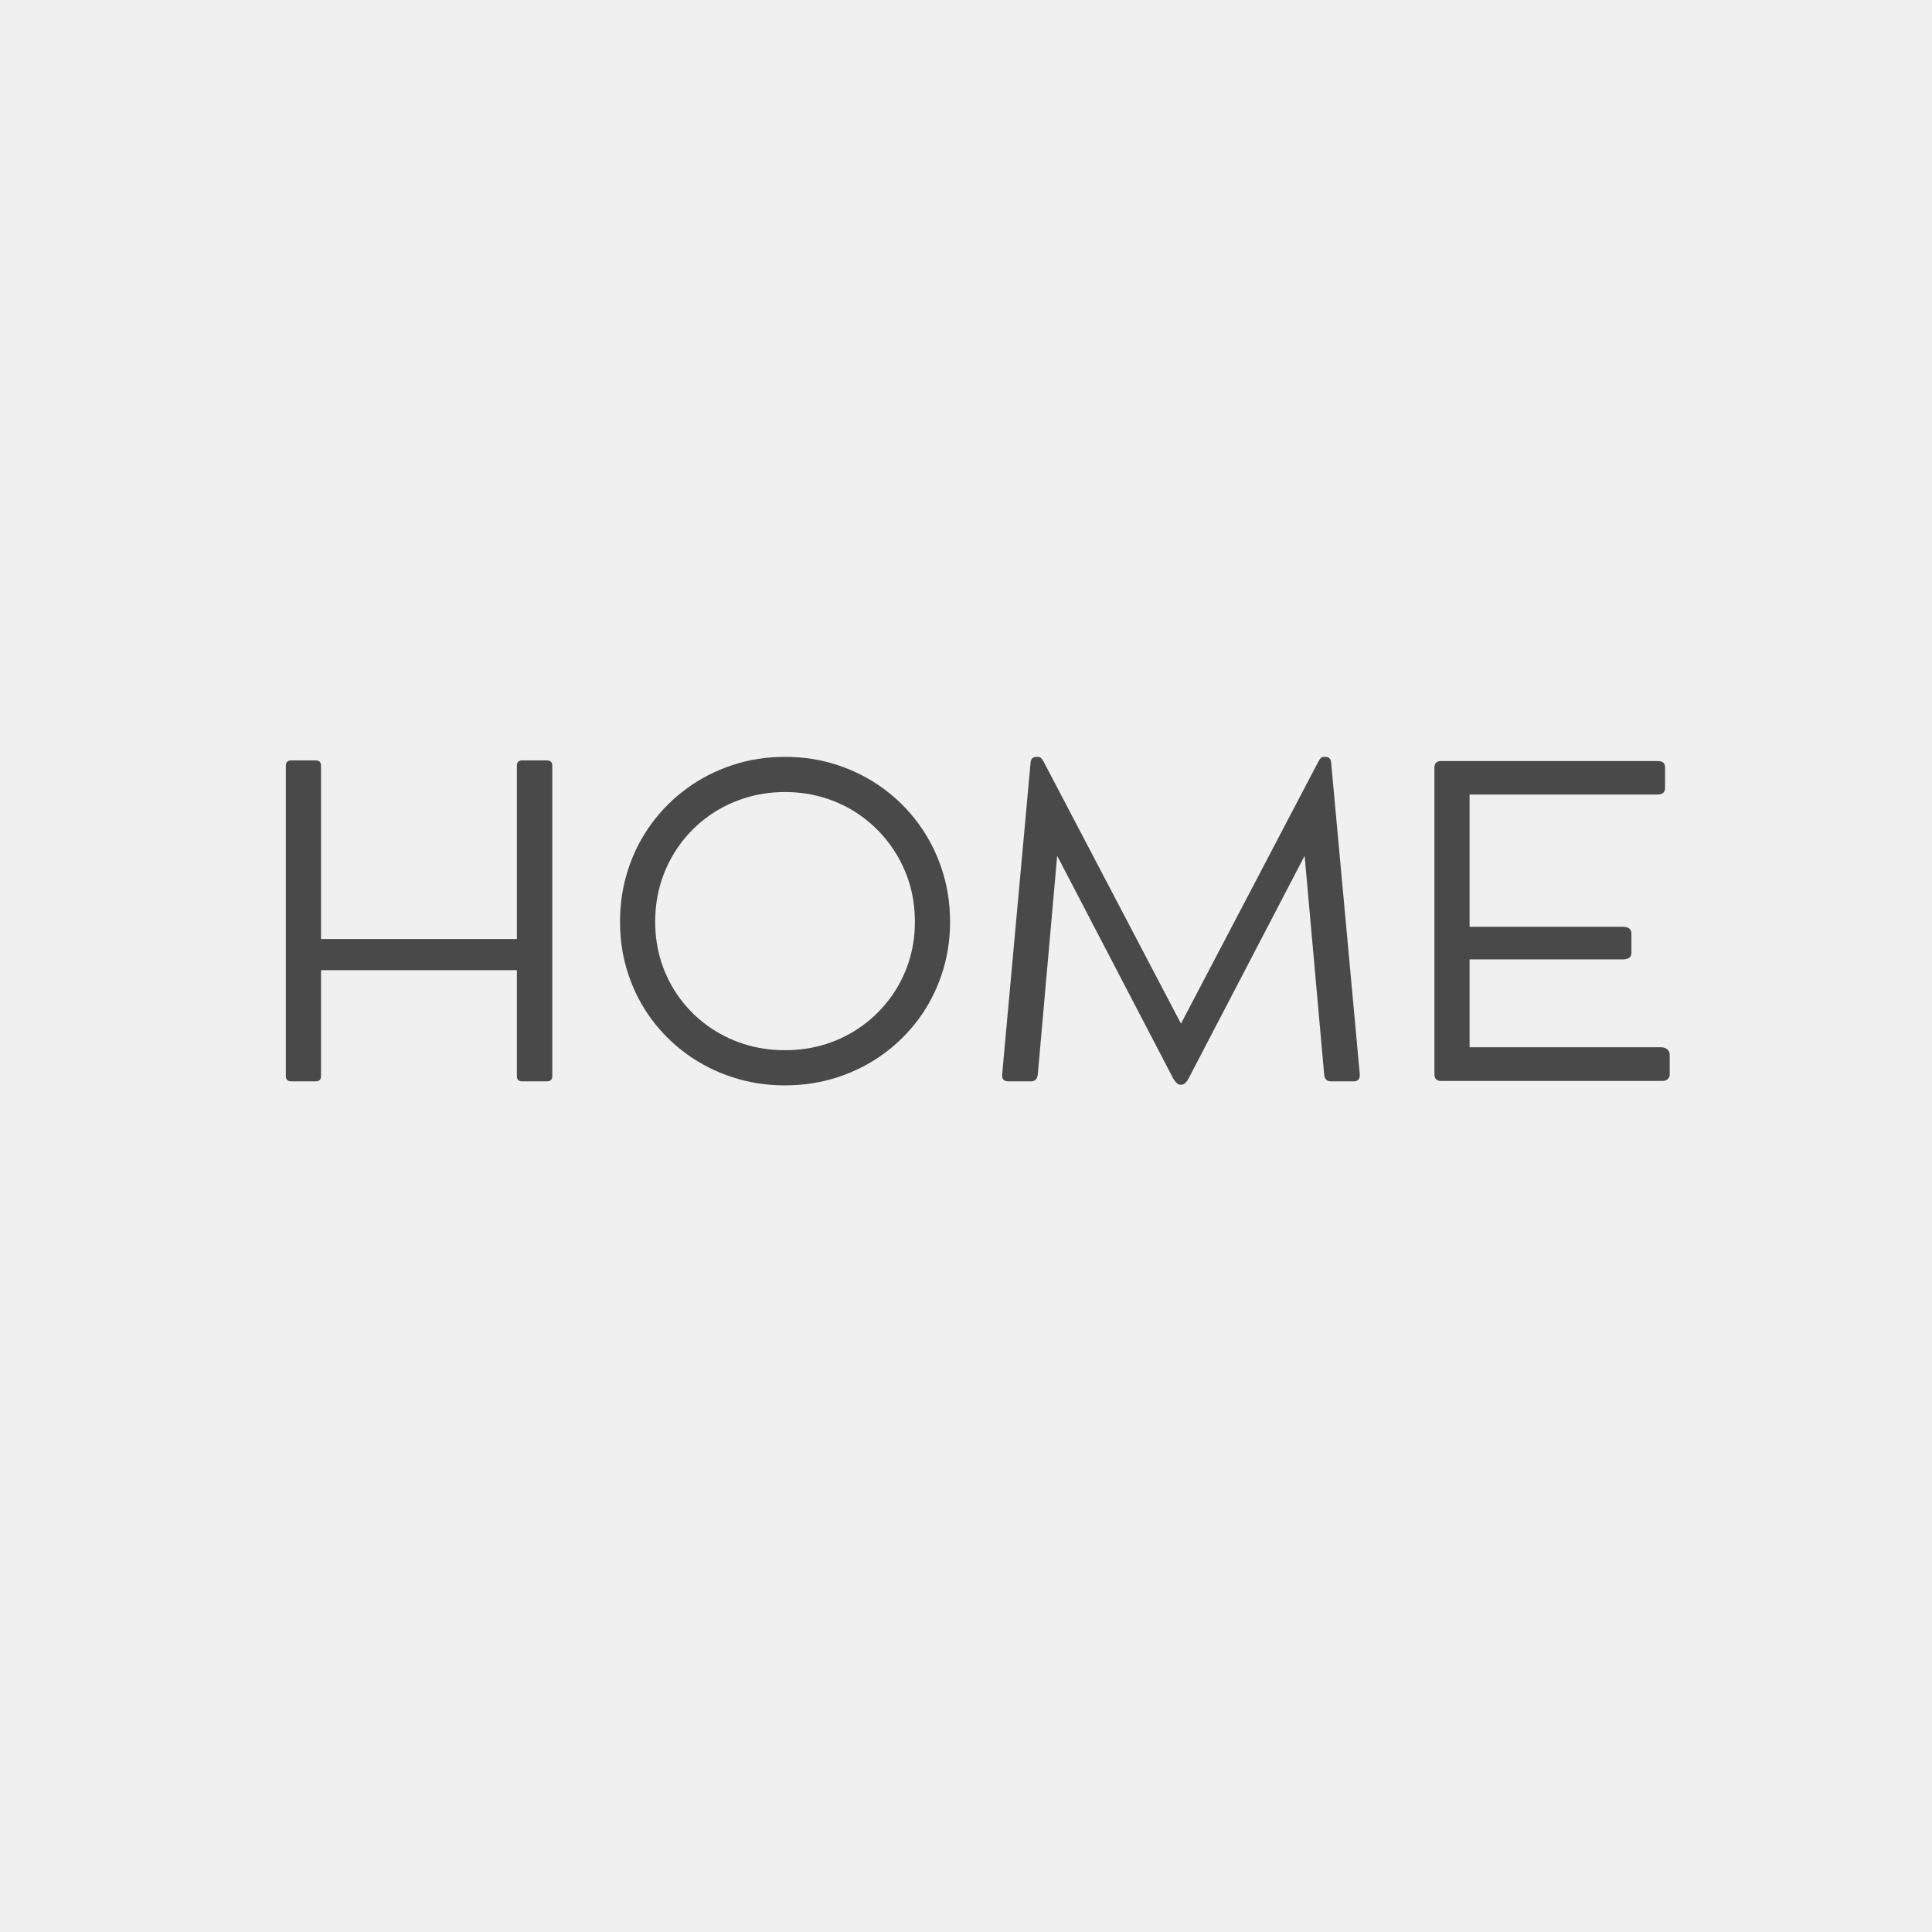
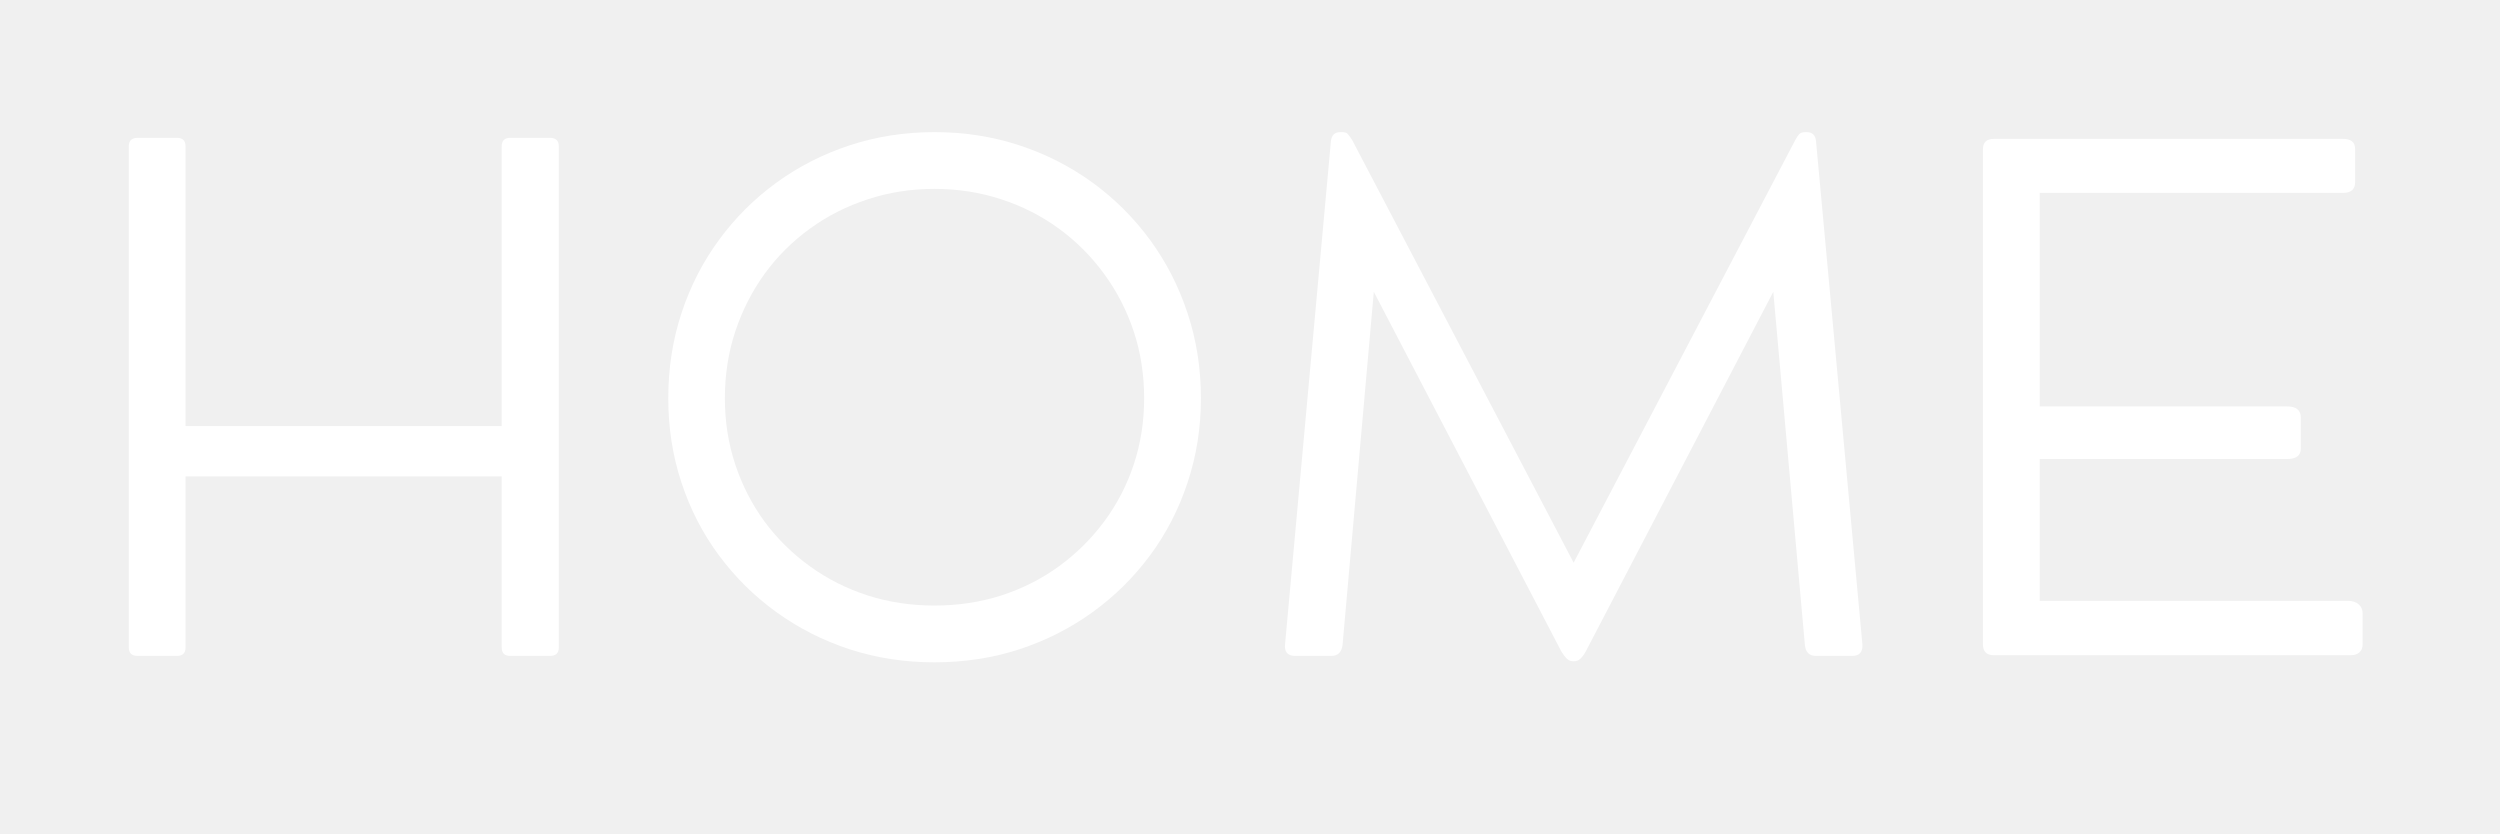
- <svg xmlns="http://www.w3.org/2000/svg" width="500" zoomAndPan="magnify" viewBox="0 0 375 375" height="500" preserveAspectRatio="xMidYMid meet" version="1.0">
+ <svg xmlns="http://www.w3.org/2000/svg" width="300" zoomAndPan="magnify" viewBox="0 0 224.88 75" height="100" preserveAspectRatio="xMidYMid meet" version="1.0">
  <defs>
    <g />
-     <clipPath id="7c3d0c4c31">
-       <path d="M 75 0.16 L 140 0.16 L 140 65 L 75 65 Z M 75 0.16 " clip-rule="nonzero" />
-     </clipPath>
-     <clipPath id="7bddc202d2">
-       <path d="M 149 0.16 L 220 0.16 L 220 65 L 149 65 Z M 149 0.16 " clip-rule="nonzero" />
-     </clipPath>
-     <clipPath id="e8c2b5c9d2">
-       <rect x="0" width="285" y="0" height="81" />
-     </clipPath>
  </defs>
-   <g transform="matrix(1, 0, 0, 1, 45, 146)">
-     <g clip-path="url(#e8c2b5c9d2)">
-       <g fill="#4a494a" fill-opacity="1">
-         <g transform="translate(1.697791, 63.81204)">
-           <g>
-             <path d="M 59.438 -62.219 C 60.145 -62.219 60.5 -61.875 60.5 -61.188 L 60.5 -0.938 C 60.5 -0.258 60.145 0.078 59.438 0.078 L 54.656 0.078 C 53.969 0.078 53.625 -0.258 53.625 -0.938 L 53.625 -21.5 L 15.609 -21.5 L 15.609 -0.938 C 15.609 -0.258 15.27 0.078 14.594 0.078 L 9.859 0.078 C 9.141 0.078 8.781 -0.258 8.781 -0.938 L 8.781 -61.188 C 8.781 -61.875 9.141 -62.219 9.859 -62.219 L 14.594 -62.219 C 15.27 -62.219 15.609 -61.875 15.609 -61.188 L 15.609 -27.547 L 53.625 -27.547 L 53.625 -61.188 C 53.625 -61.875 53.969 -62.219 54.656 -62.219 Z M 59.438 -62.219 " />
-           </g>
-         </g>
+   <g fill="#ffffff" fill-opacity="1">
+     <g transform="translate(4.952044, 58.96876)">
+       <g>
+         <path d="M 44.484 -46.562 C 45.016 -46.562 45.281 -46.305 45.281 -45.797 L 45.281 -0.703 C 45.281 -0.191 45.016 0.062 44.484 0.062 L 40.906 0.062 C 40.395 0.062 40.141 -0.191 40.141 -0.703 L 40.141 -16.094 L 11.688 -16.094 L 11.688 -0.703 C 11.688 -0.191 11.43 0.062 10.922 0.062 L 7.375 0.062 C 6.844 0.062 6.578 -0.191 6.578 -0.703 L 6.578 -45.797 C 6.578 -46.305 6.844 -46.562 7.375 -46.562 L 10.922 -46.562 C 11.43 -46.562 11.688 -46.305 11.688 -45.797 L 11.688 -20.625 L 40.141 -20.625 L 40.141 -45.797 C 40.141 -46.305 40.395 -46.562 40.906 -46.562 Z M 44.484 -46.562 " />
      </g>
-       <g clip-path="url(#7c3d0c4c31)">
-         <g fill="#4a494a" fill-opacity="1">
-           <g transform="translate(70.97088, 63.81204)">
-             <g>
-               <path d="M 4.375 -30.906 C 4.375 -34.5 4.906 -37.906 5.969 -41.125 C 7.031 -44.344 8.535 -47.281 10.484 -49.938 C 12.43 -52.594 14.734 -54.883 17.391 -56.812 C 20.047 -58.75 22.984 -60.25 26.203 -61.312 C 29.422 -62.375 32.812 -62.906 36.375 -62.906 C 39.977 -62.906 43.383 -62.375 46.594 -61.312 C 49.812 -60.25 52.75 -58.75 55.406 -56.812 C 58.062 -54.883 60.363 -52.594 62.312 -49.938 C 64.258 -47.281 65.766 -44.344 66.828 -41.125 C 67.898 -37.906 68.438 -34.5 68.438 -30.906 C 68.438 -27.332 67.898 -23.941 66.828 -20.734 C 65.766 -17.535 64.258 -14.617 62.312 -11.984 C 60.363 -9.359 58.062 -7.086 55.406 -5.172 C 52.75 -3.254 49.812 -1.77 46.594 -0.719 C 43.383 0.332 39.977 0.859 36.375 0.859 C 32.812 0.859 29.422 0.332 26.203 -0.719 C 22.984 -1.77 20.047 -3.254 17.391 -5.172 C 14.734 -7.086 12.43 -9.359 10.484 -11.984 C 8.535 -14.617 7.031 -17.535 5.969 -20.734 C 4.906 -23.941 4.375 -27.332 4.375 -30.906 Z M 11.203 -30.906 C 11.203 -28.094 11.613 -25.43 12.438 -22.922 C 13.27 -20.422 14.445 -18.133 15.969 -16.062 C 17.5 -13.988 19.312 -12.195 21.406 -10.688 C 23.508 -9.176 25.828 -8.008 28.359 -7.188 C 30.898 -6.375 33.57 -5.969 36.375 -5.969 C 39.219 -5.969 41.906 -6.375 44.438 -7.188 C 46.969 -8.008 49.273 -9.176 51.359 -10.688 C 53.441 -12.195 55.254 -13.988 56.797 -16.062 C 58.336 -18.133 59.523 -20.422 60.359 -22.922 C 61.191 -25.43 61.609 -28.094 61.609 -30.906 C 61.609 -33.738 61.191 -36.414 60.359 -38.938 C 59.523 -41.457 58.336 -43.766 56.797 -45.859 C 55.254 -47.961 53.441 -49.773 51.359 -51.297 C 49.273 -52.828 46.969 -54.004 44.438 -54.828 C 41.906 -55.66 39.219 -56.078 36.375 -56.078 C 33.57 -56.078 30.898 -55.66 28.359 -54.828 C 25.828 -54.004 23.508 -52.828 21.406 -51.297 C 19.312 -49.773 17.5 -47.961 15.969 -45.859 C 14.445 -43.766 13.27 -41.457 12.438 -38.938 C 11.613 -36.414 11.203 -33.738 11.203 -30.906 Z M 11.203 -30.906 " />
-             </g>
-           </g>
-         </g>
+     </g>
+   </g>
+   <g fill="#ffffff" fill-opacity="1">
+     <g transform="translate(56.80362, 58.96876)">
+       <g>
+         <path d="M 3.281 -23.125 C 3.281 -25.82 3.676 -28.375 4.469 -30.781 C 5.258 -33.188 6.383 -35.383 7.844 -37.375 C 9.301 -39.363 11.023 -41.082 13.016 -42.531 C 15.004 -43.977 17.203 -45.098 19.609 -45.891 C 22.016 -46.68 24.555 -47.078 27.234 -47.078 C 29.922 -47.078 32.469 -46.68 34.875 -45.891 C 37.281 -45.098 39.477 -43.977 41.469 -42.531 C 43.457 -41.082 45.18 -39.363 46.641 -37.375 C 48.098 -35.383 49.223 -33.188 50.016 -30.781 C 50.816 -28.375 51.219 -25.82 51.219 -23.125 C 51.219 -20.457 50.816 -17.926 50.016 -15.531 C 49.223 -13.133 48.098 -10.953 46.641 -8.984 C 45.18 -7.016 43.457 -5.312 41.469 -3.875 C 39.477 -2.438 37.281 -1.32 34.875 -0.531 C 32.469 0.25 29.922 0.641 27.234 0.641 C 24.555 0.641 22.016 0.25 19.609 -0.531 C 17.203 -1.32 15.004 -2.438 13.016 -3.875 C 11.023 -5.312 9.301 -7.016 7.844 -8.984 C 6.383 -10.953 5.258 -13.133 4.469 -15.531 C 3.676 -17.926 3.281 -20.457 3.281 -23.125 Z M 8.375 -23.125 C 8.375 -21.031 8.688 -19.039 9.312 -17.156 C 9.938 -15.281 10.816 -13.566 11.953 -12.016 C 13.098 -10.473 14.457 -9.133 16.031 -8 C 17.602 -6.863 19.336 -5.988 21.234 -5.375 C 23.129 -4.77 25.129 -4.469 27.234 -4.469 C 29.348 -4.469 31.352 -4.77 33.25 -5.375 C 35.145 -5.988 36.875 -6.863 38.438 -8 C 40 -9.133 41.352 -10.473 42.5 -12.016 C 43.656 -13.566 44.547 -15.281 45.172 -17.156 C 45.797 -19.039 46.109 -21.031 46.109 -23.125 C 46.109 -25.25 45.797 -27.254 45.172 -29.141 C 44.547 -31.023 43.656 -32.754 42.5 -34.328 C 41.352 -35.898 40 -37.254 38.438 -38.391 C 36.875 -39.535 35.145 -40.414 33.25 -41.031 C 31.352 -41.656 29.348 -41.969 27.234 -41.969 C 25.129 -41.969 23.129 -41.656 21.234 -41.031 C 19.336 -40.414 17.602 -39.535 16.031 -38.391 C 14.457 -37.254 13.098 -35.898 11.953 -34.328 C 10.816 -32.754 9.938 -31.023 9.312 -29.141 C 8.688 -27.254 8.375 -25.25 8.375 -23.125 Z M 8.375 -23.125 " />
      </g>
-       <g clip-path="url(#7bddc202d2)">
-         <g fill="#4a494a" fill-opacity="1">
-           <g transform="translate(143.7587, 63.81204)">
-             <g>
-               <path d="M 75.172 -1.344 C 75.254 -0.395 74.848 0.078 73.953 0.078 L 69.609 0.078 C 68.797 0.078 68.348 -0.352 68.266 -1.219 L 64.469 -43.703 L 41.906 -0.406 C 41.688 -0.031 41.473 0.25 41.266 0.438 C 41.055 0.633 40.789 0.734 40.469 0.734 L 40.422 0.734 C 40.129 0.734 39.879 0.633 39.672 0.438 C 39.461 0.25 39.238 -0.031 39 -0.406 L 16.438 -43.703 L 12.672 -1.219 C 12.566 -0.352 12.117 0.078 11.328 0.078 L 6.984 0.078 C 6.055 0.078 5.648 -0.395 5.766 -1.344 L 11.281 -61.844 C 11.363 -62.551 11.742 -62.906 12.422 -62.906 L 12.594 -62.906 C 12.945 -62.906 13.191 -62.82 13.328 -62.656 C 13.461 -62.5 13.625 -62.27 13.812 -61.969 L 40.469 -11.125 L 67.125 -61.969 C 67.289 -62.27 67.445 -62.5 67.594 -62.656 C 67.738 -62.82 67.988 -62.906 68.344 -62.906 L 68.469 -62.906 C 69.156 -62.906 69.535 -62.551 69.609 -61.844 Z M 75.172 -1.344 " />
-             </g>
-           </g>
-         </g>
+     </g>
+   </g>
+   <g fill="#ffffff" fill-opacity="1">
+     <g transform="translate(111.286, 58.96876)">
+       <g>
+         <path d="M 56.266 -1.016 C 56.328 -0.297 56.02 0.062 55.344 0.062 L 52.094 0.062 C 51.488 0.062 51.156 -0.266 51.094 -0.922 L 48.25 -32.703 L 31.359 -0.312 C 31.191 -0.02 31.031 0.191 30.875 0.328 C 30.727 0.473 30.531 0.547 30.281 0.547 L 30.25 0.547 C 30.031 0.547 29.844 0.473 29.688 0.328 C 29.539 0.191 29.375 -0.02 29.188 -0.312 L 12.297 -32.703 L 9.484 -0.922 C 9.398 -0.266 9.062 0.062 8.469 0.062 L 5.234 0.062 C 4.535 0.062 4.227 -0.297 4.312 -1.016 L 8.438 -46.281 C 8.5 -46.812 8.785 -47.078 9.297 -47.078 L 9.422 -47.078 C 9.691 -47.078 9.875 -47.016 9.969 -46.891 C 10.07 -46.773 10.195 -46.602 10.344 -46.375 L 30.281 -8.328 L 50.234 -46.375 C 50.359 -46.602 50.473 -46.773 50.578 -46.891 C 50.691 -47.016 50.883 -47.078 51.156 -47.078 L 51.25 -47.078 C 51.758 -47.078 52.039 -46.812 52.094 -46.281 Z M 56.266 -1.016 " />
      </g>
-       <g fill="#4a494a" fill-opacity="1">
-         <g transform="translate(224.6386, 63.81204)">
-           <g>
-             <path d="M 52.688 -6.547 C 53.238 -6.547 53.672 -6.406 53.984 -6.125 C 54.297 -5.852 54.453 -5.488 54.453 -5.031 L 54.453 -1.266 C 54.453 -0.879 54.32 -0.57 54.062 -0.344 C 53.801 -0.113 53.453 0 53.016 0 L 10.094 0 C 9.219 0 8.781 -0.438 8.781 -1.312 L 8.781 -60.828 C 8.781 -61.672 9.219 -62.094 10.094 -62.094 L 52.125 -62.094 C 53.07 -62.094 53.547 -61.688 53.547 -60.875 L 53.547 -56.906 C 53.547 -56.031 53.07 -55.594 52.125 -55.594 L 15.609 -55.594 L 15.609 -29.922 L 45.375 -29.922 C 46.469 -29.922 47.016 -29.473 47.016 -28.578 L 47.016 -24.859 C 47.016 -24.016 46.469 -23.594 45.375 -23.594 L 15.609 -23.594 L 15.609 -6.547 Z M 52.688 -6.547 " />
-           </g>
-         </g>
+     </g>
+   </g>
+   <g fill="#ffffff" fill-opacity="1">
+     <g transform="translate(171.8254, 58.96876)">
+       <g>
+         <path d="M 39.438 -4.891 C 39.844 -4.891 40.16 -4.785 40.391 -4.578 C 40.629 -4.379 40.75 -4.109 40.75 -3.766 L 40.75 -0.953 C 40.75 -0.66 40.648 -0.426 40.453 -0.25 C 40.266 -0.082 40.008 0 39.688 0 L 7.562 0 C 6.906 0 6.578 -0.328 6.578 -0.984 L 6.578 -45.531 C 6.578 -46.156 6.906 -46.469 7.562 -46.469 L 39 -46.469 C 39.719 -46.469 40.078 -46.16 40.078 -45.547 L 40.078 -42.594 C 40.078 -41.938 39.719 -41.609 39 -41.609 L 11.688 -41.609 L 11.688 -22.391 L 33.953 -22.391 C 34.773 -22.391 35.188 -22.055 35.188 -21.391 L 35.188 -18.594 C 35.188 -17.969 34.773 -17.656 33.953 -17.656 L 11.688 -17.656 L 11.688 -4.891 Z M 39.438 -4.891 " />
      </g>
    </g>
  </g>
</svg>
